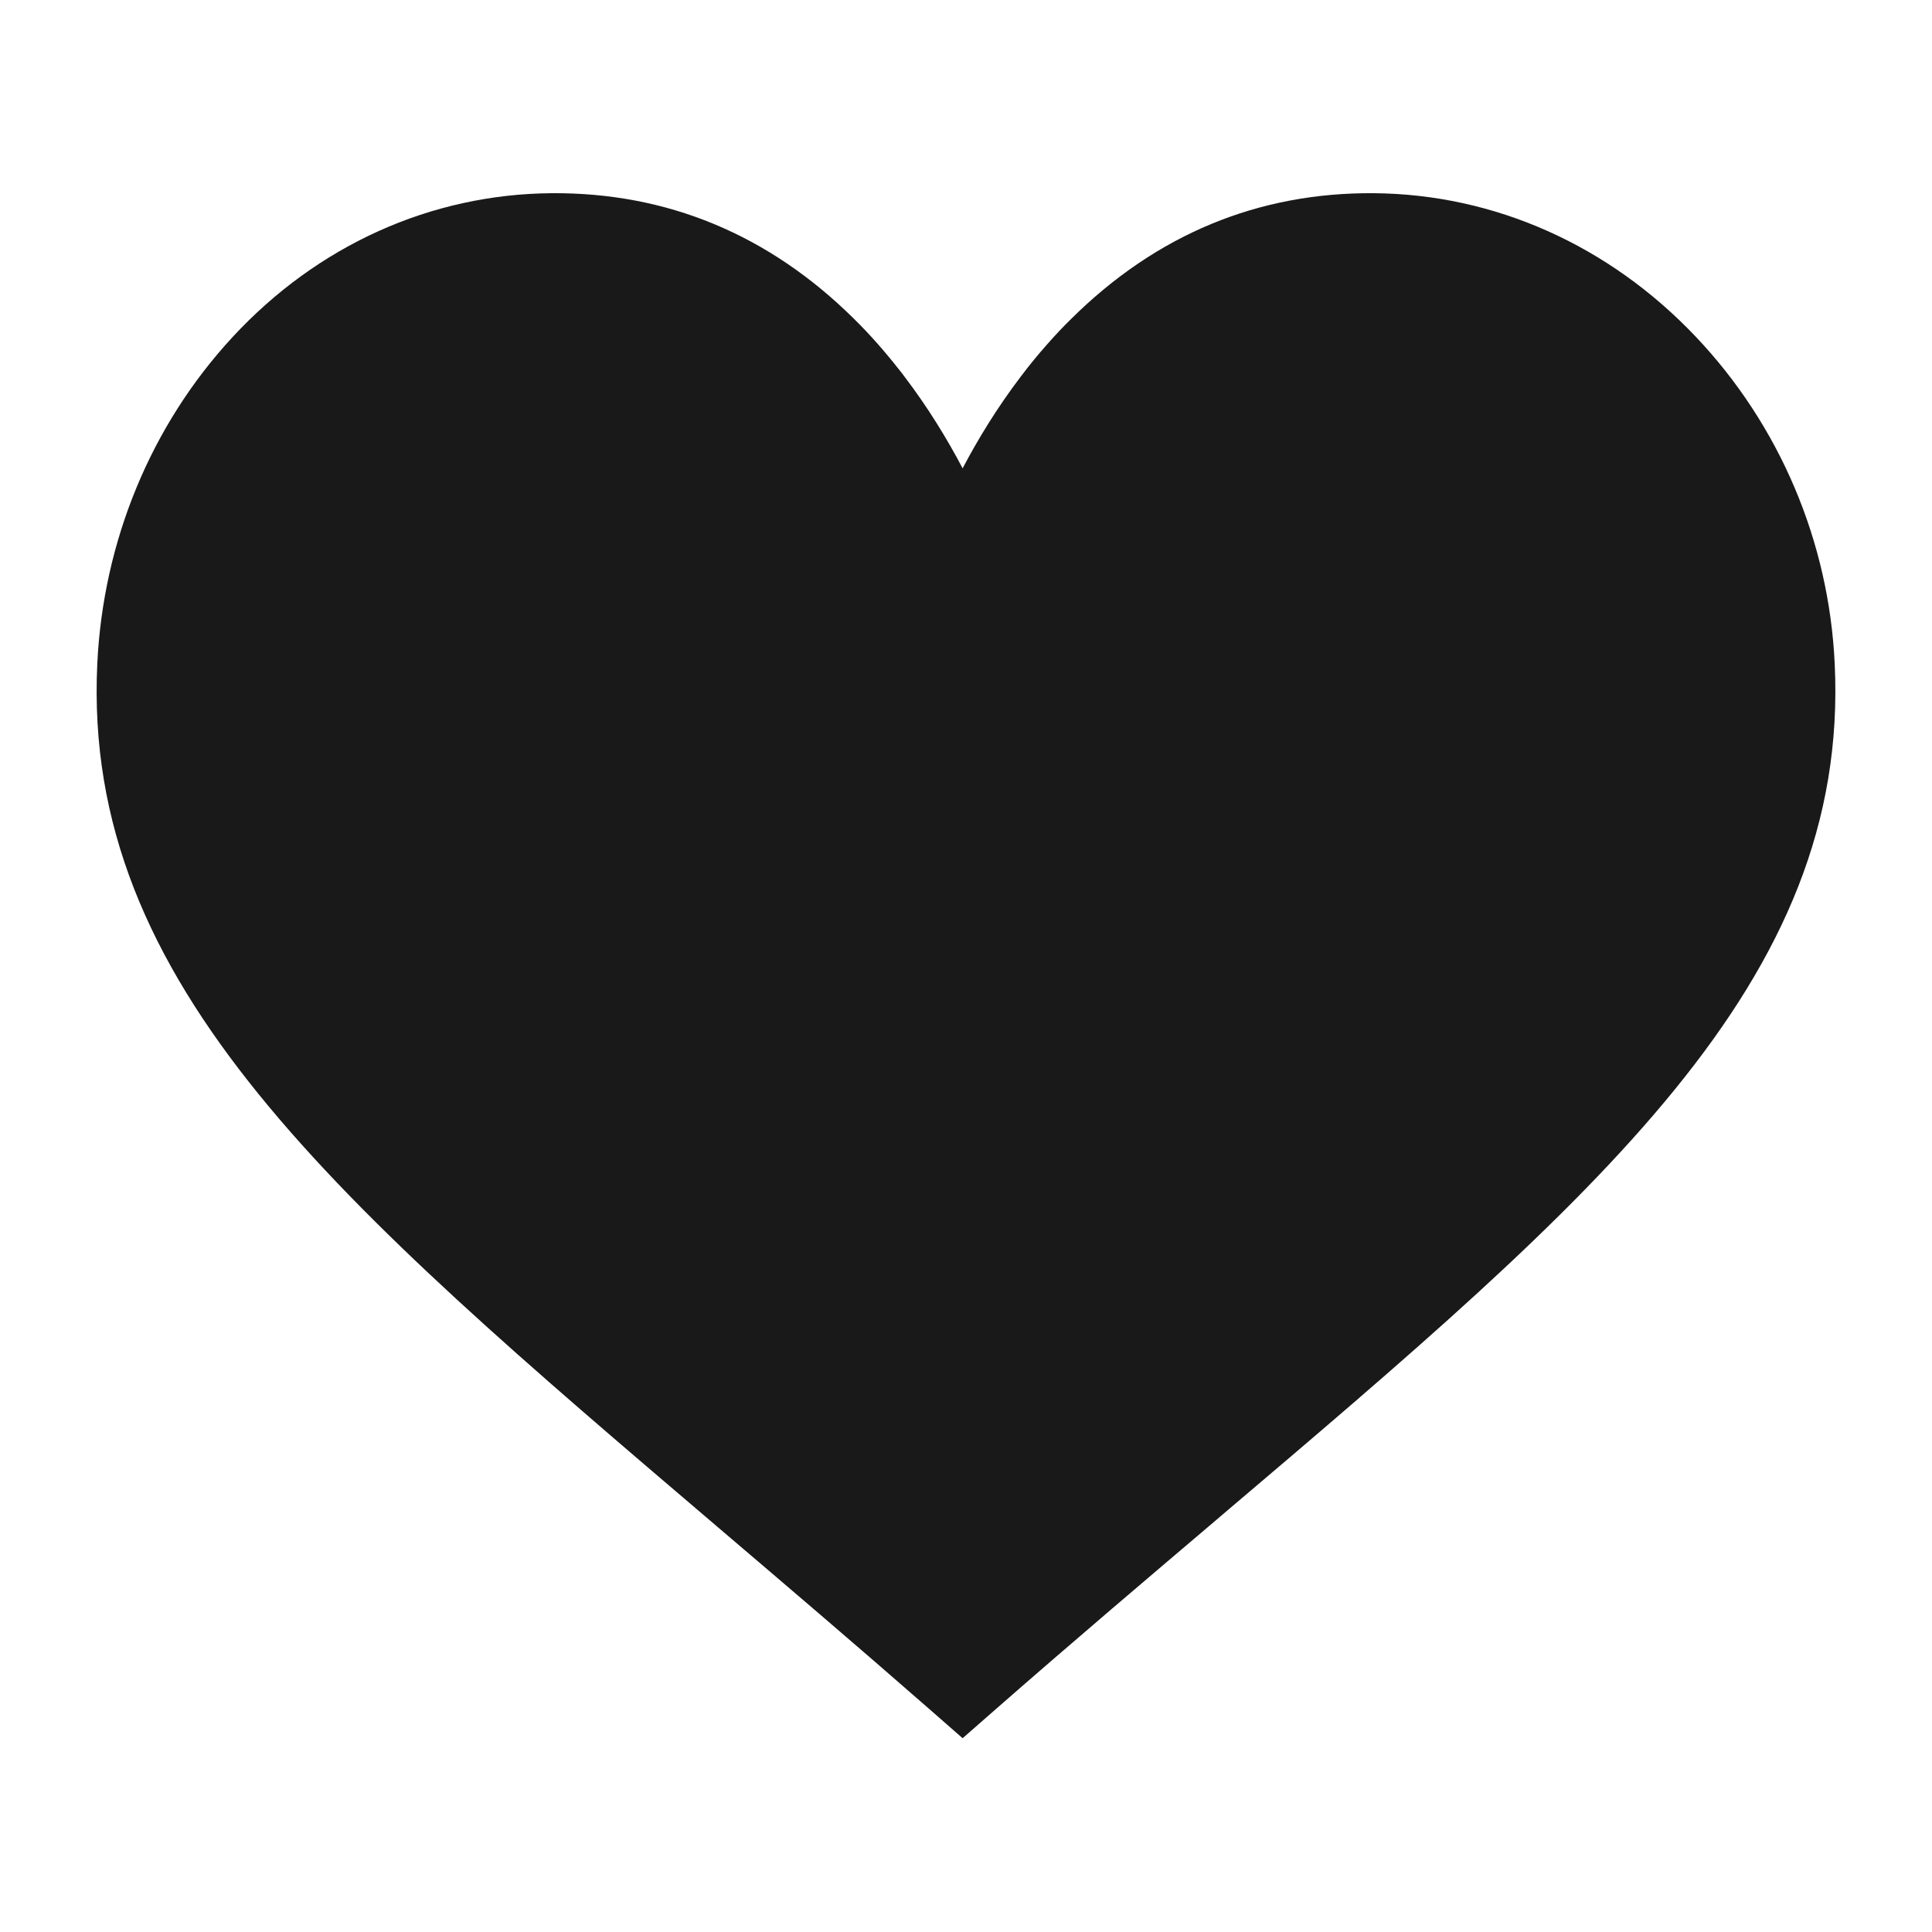
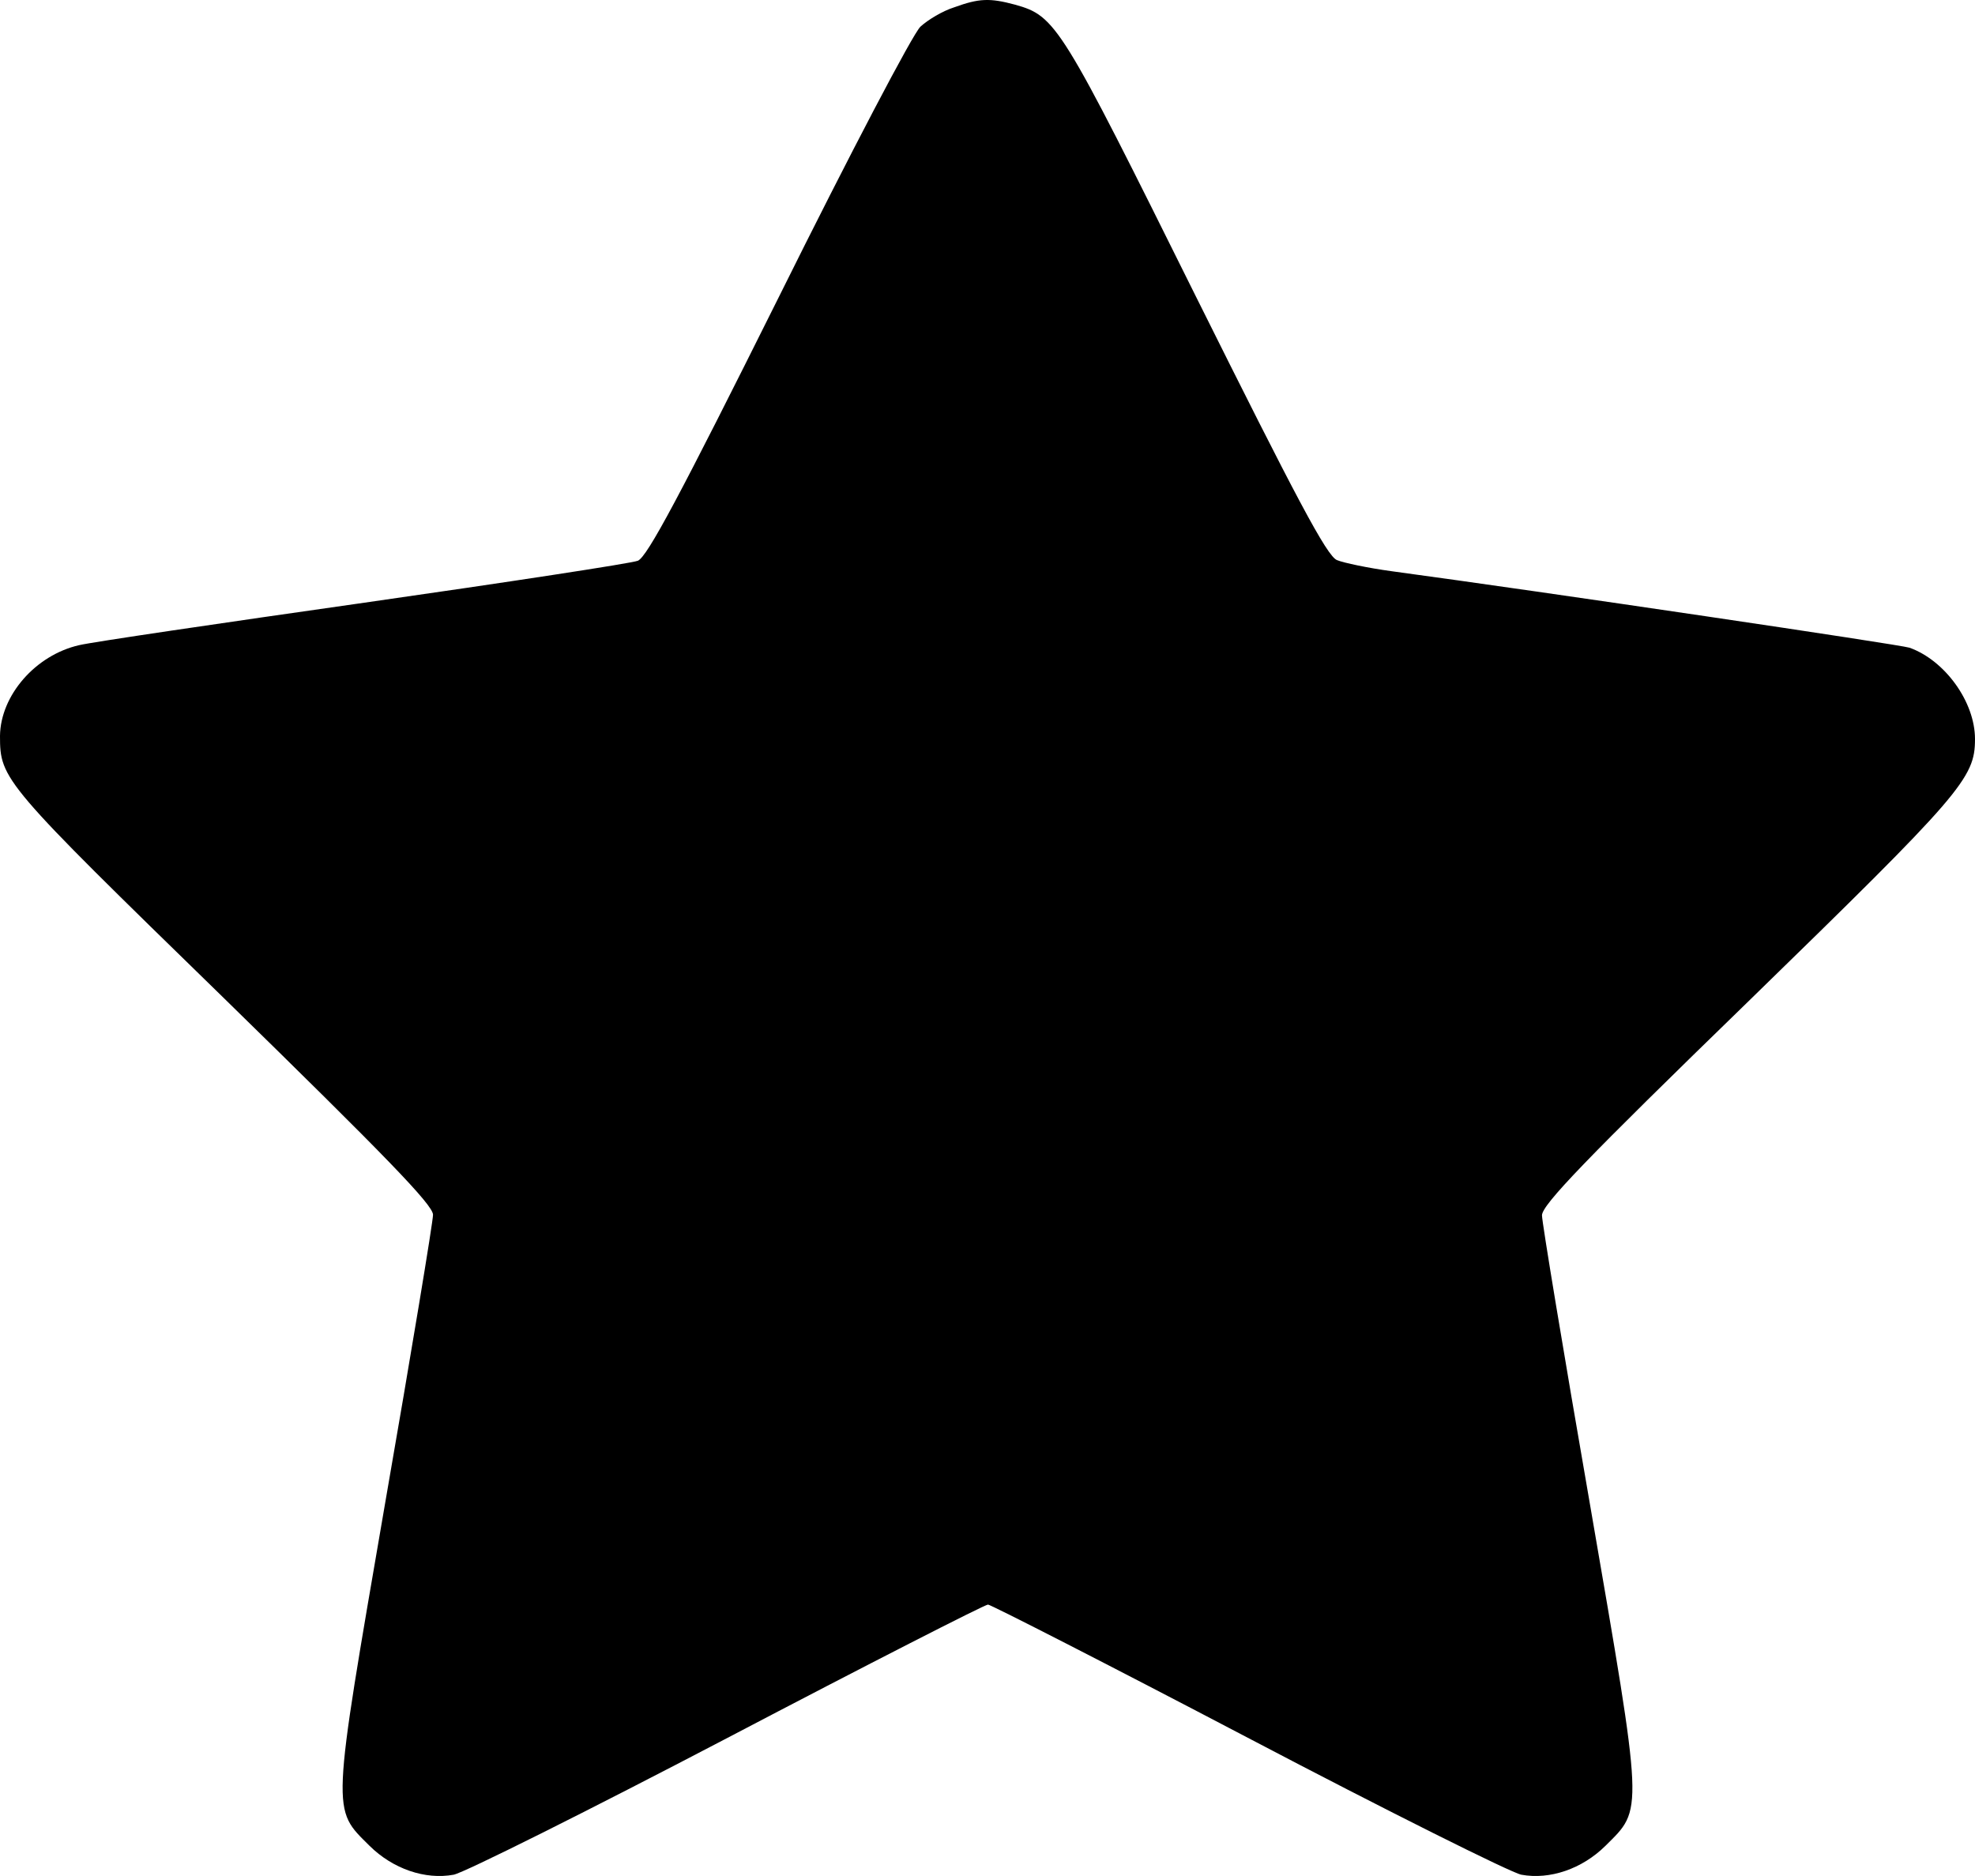
- <svg xmlns="http://www.w3.org/2000/svg" width="20" height="20" viewBox="0 0 20 20" fill="none">
-   <path opacity="0.9" d="M12.625 15.705C16.553 12.371 19.149 10.168 18.993 6.874C18.934 5.605 18.423 4.402 17.555 3.486C16.656 2.538 15.472 2.01 14.221 2C13.025 1.991 11.972 2.427 11.092 3.298C11.005 3.383 10.923 3.47 10.845 3.559C10.747 3.669 10.656 3.78 10.571 3.893C10.324 4.217 10.124 4.546 9.965 4.848C9.806 4.546 9.606 4.217 9.359 3.893C9.34 3.867 9.32 3.841 9.299 3.816C9.16 3.639 9.007 3.464 8.838 3.298C7.957 2.427 6.904 1.991 5.709 2C4.46 2.01 3.286 2.539 2.406 3.491C1.564 4.401 1.067 5.602 1.007 6.874C0.85 10.201 3.469 12.433 7.433 15.811C8.13 16.405 8.851 17.019 9.618 17.69L9.965 17.994L10.312 17.69C11.124 16.979 11.886 16.333 12.622 15.708L12.625 15.705Z" fill="black" />
+ <svg xmlns="http://www.w3.org/2000/svg" width="20" height="19" viewBox="0 0 20 19" fill="none">
+   <path d="M9.663 0.074C9.545 0.111 9.396 0.201 9.321 0.27C9.246 0.339 8.61 1.551 7.888 3.006C6.882 5.025 6.556 5.636 6.46 5.679C6.396 5.705 5.144 5.896 3.69 6.104C2.235 6.311 0.936 6.502 0.802 6.534C0.358 6.635 0.005 7.044 0 7.453C0 7.894 0.027 7.926 2.257 10.099C3.904 11.709 4.385 12.203 4.385 12.303C4.385 12.373 4.166 13.695 3.898 15.236C3.353 18.403 3.358 18.312 3.743 18.695C3.979 18.928 4.305 19.04 4.594 18.987C4.701 18.966 5.947 18.344 7.369 17.6C8.786 16.857 9.973 16.251 10.005 16.251C10.032 16.251 11.219 16.857 12.636 17.6C14.053 18.344 15.3 18.966 15.406 18.987C15.695 19.04 16.021 18.928 16.257 18.695C16.642 18.312 16.647 18.403 16.102 15.242C15.834 13.701 15.615 12.378 15.615 12.309C15.615 12.203 16.053 11.746 17.711 10.136C19.866 8.037 20 7.883 20 7.485C20 7.108 19.695 6.688 19.337 6.56C19.246 6.529 15.658 5.997 14.091 5.785C13.856 5.753 13.604 5.7 13.54 5.673C13.438 5.636 13.123 5.036 12.112 3.006C10.738 0.238 10.695 0.164 10.278 0.047C10.021 -0.022 9.914 -0.017 9.663 0.074Z" fill="black" />
</svg>
